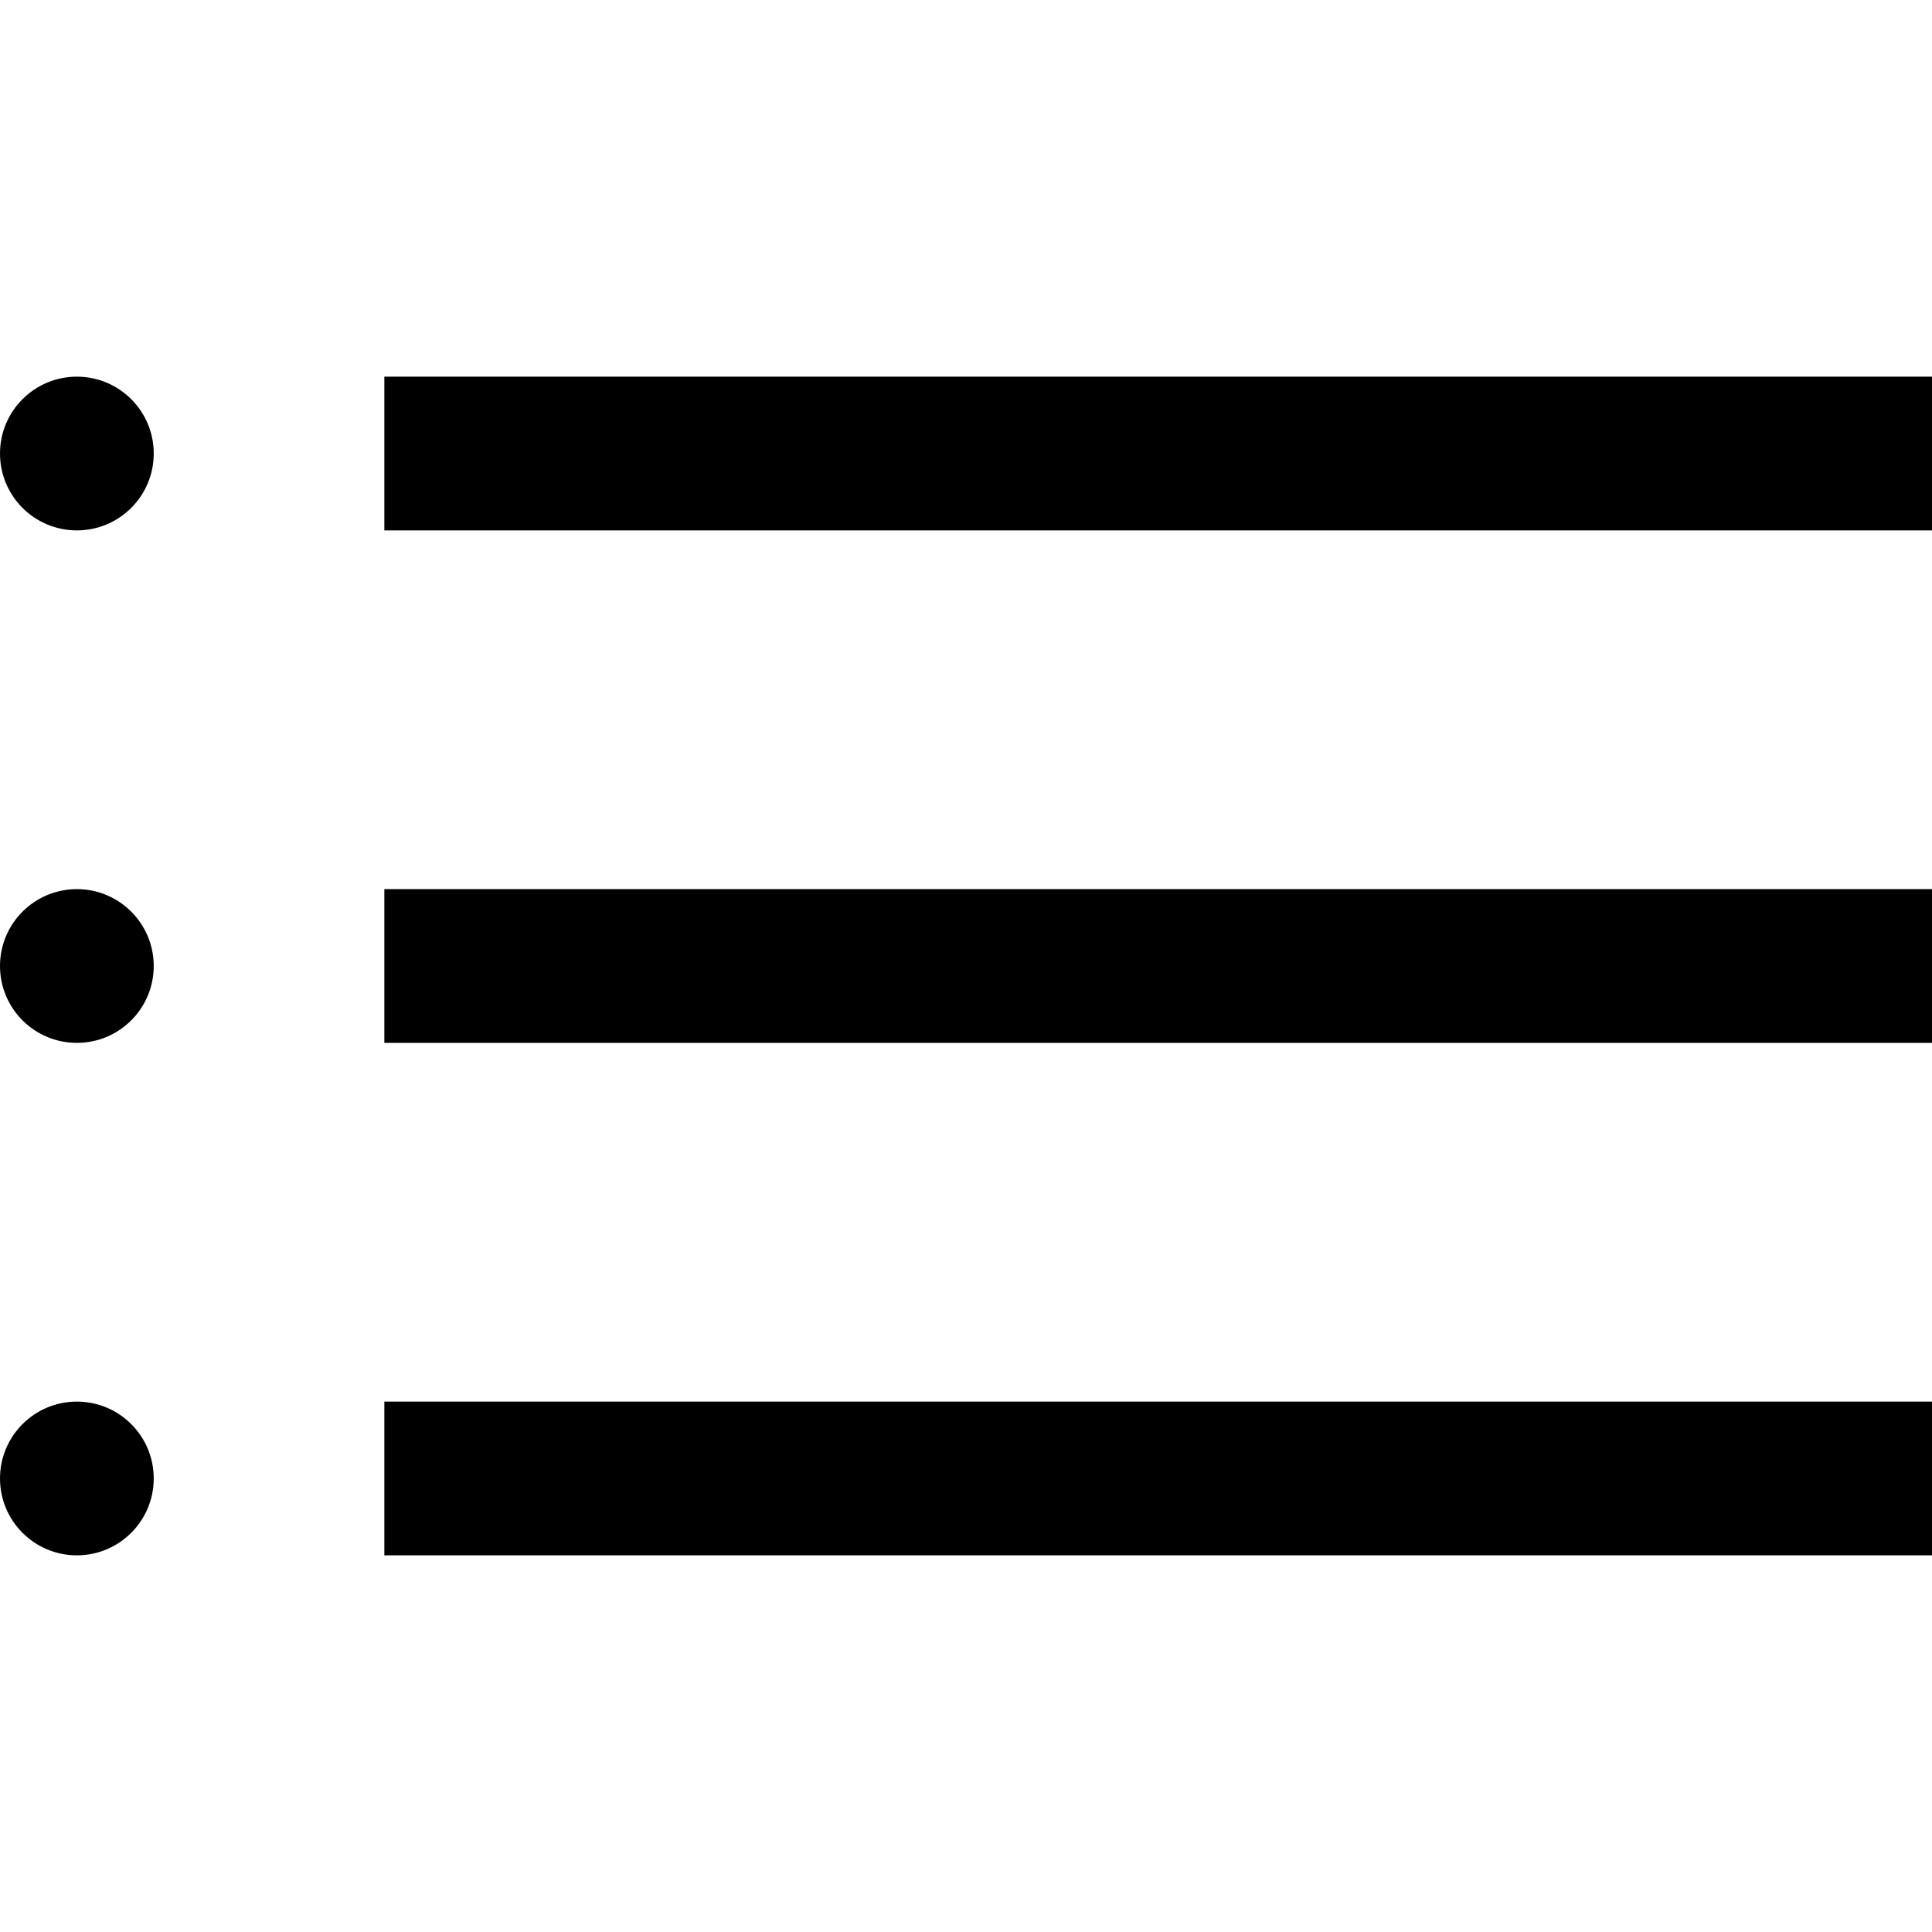
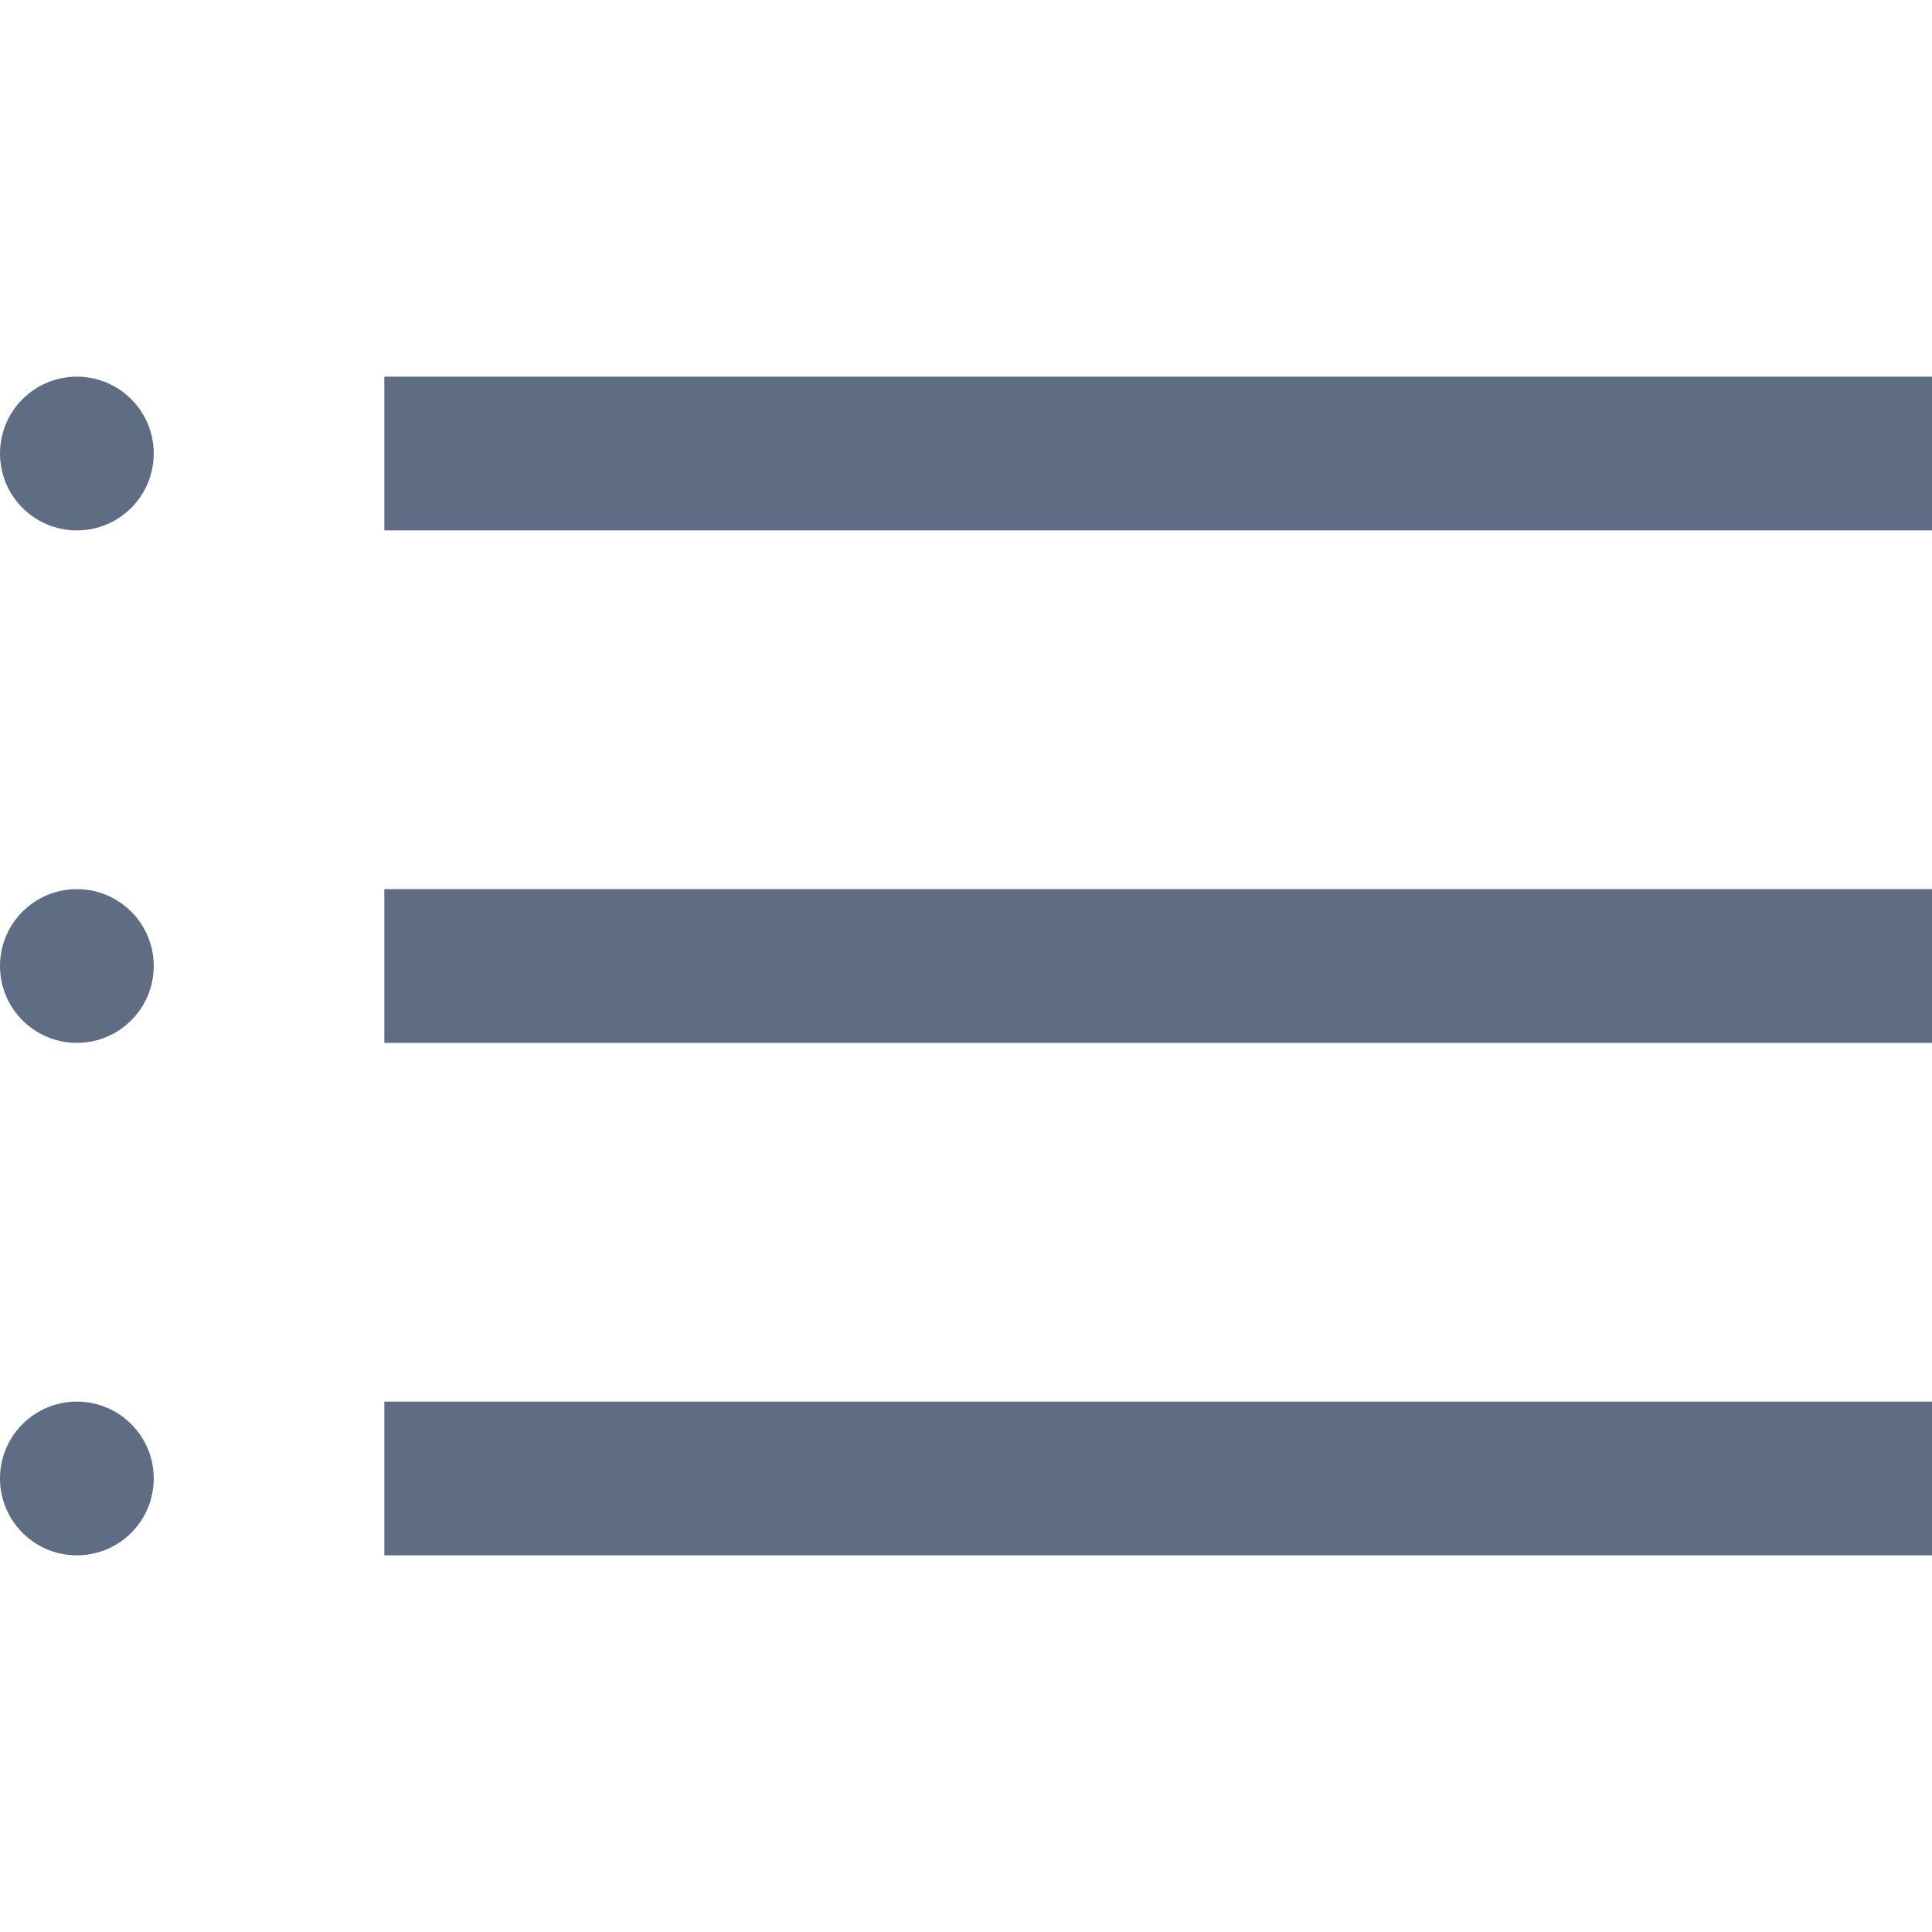
- <svg xmlns="http://www.w3.org/2000/svg" version="1.1" id="Layer_1" x="0px" y="0px" viewBox="0 0 377 377" style="enable-background:new 0 0 377 377;" xml:space="preserve">
+ <svg xmlns="http://www.w3.org/2000/svg" version="1.1" id="Layer_1" x="0px" y="0px" viewBox="0 0 377 377" fill="#5e6c84" style="enable-background:new 0 0 377 377;" xml:space="preserve">
  <g>
    <circle cx="15" cy="88.5" r="15" />
    <rect x="75" y="73.5" width="302" height="30" />
    <circle cx="15" cy="288.5" r="15" />
    <rect x="75" y="273.5" width="302" height="30" />
    <circle cx="15" cy="188.5" r="15" />
    <rect x="75" y="173.5" width="302" height="30" />
  </g>
  <g>
</g>
  <g>
</g>
  <g>
</g>
  <g>
</g>
  <g>
</g>
  <g>
</g>
  <g>
</g>
  <g>
</g>
  <g>
</g>
  <g>
</g>
  <g>
</g>
  <g>
</g>
  <g>
</g>
  <g>
</g>
  <g>
</g>
</svg>
